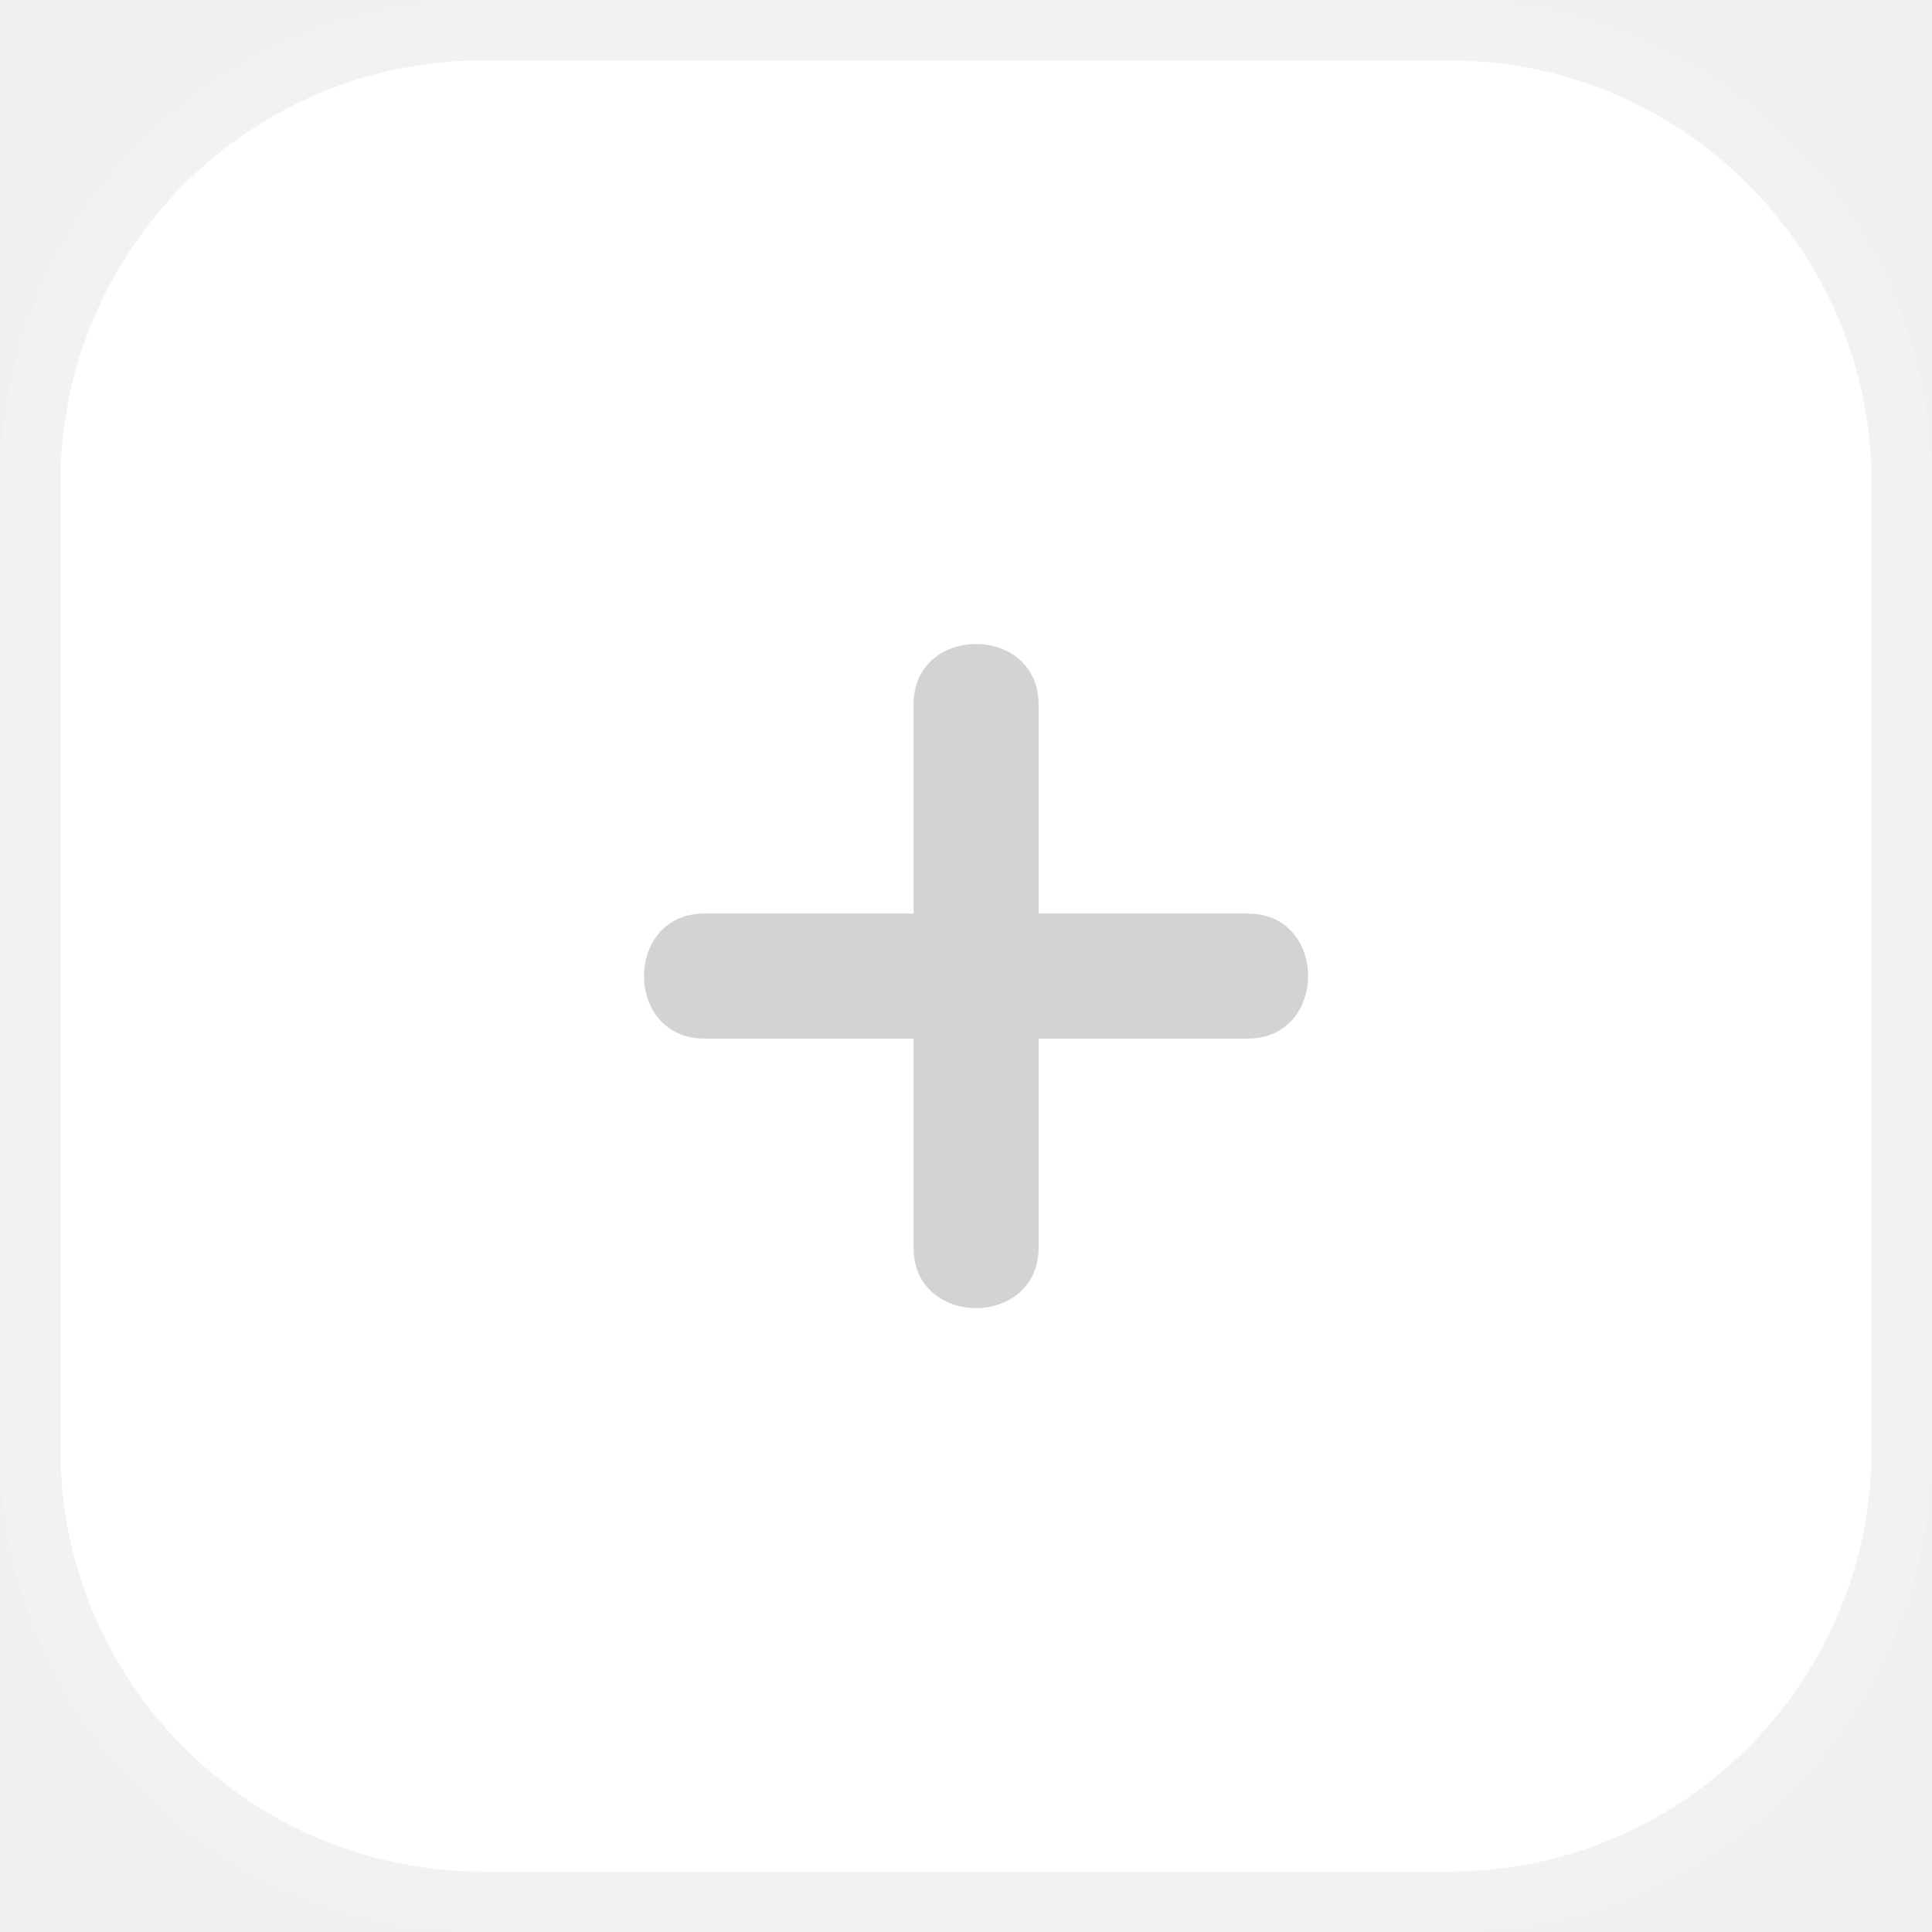
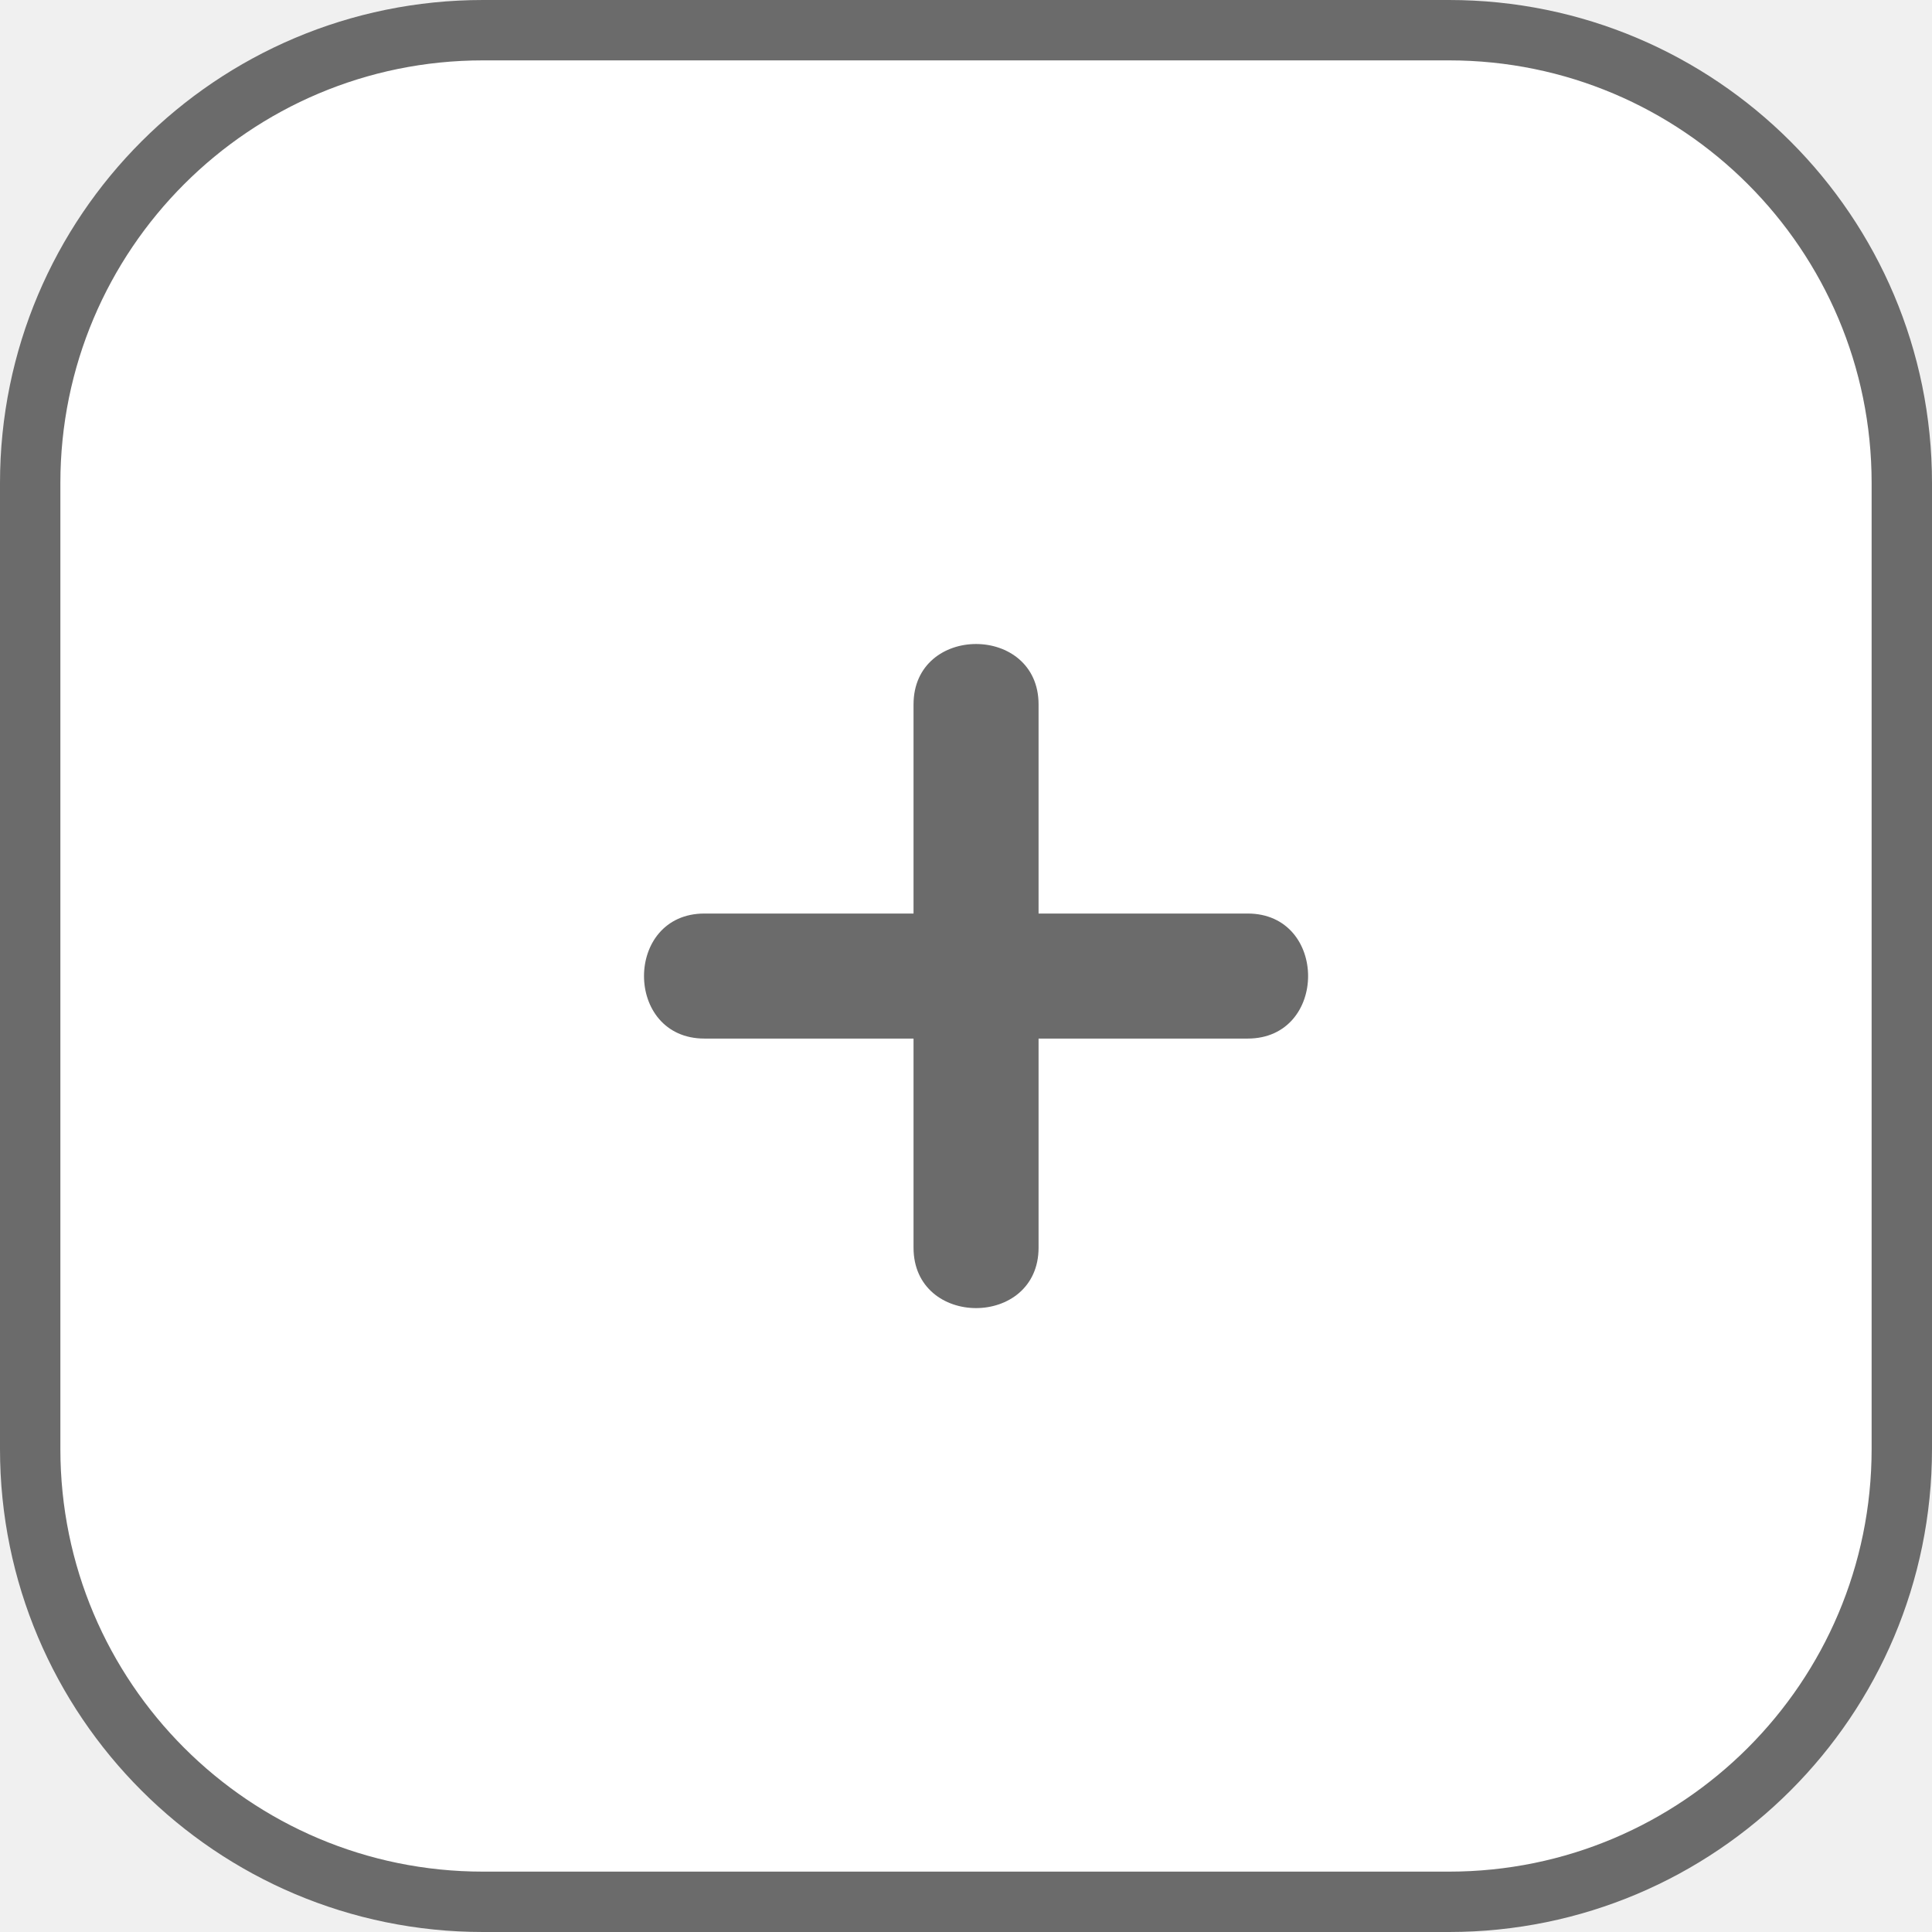
<svg xmlns="http://www.w3.org/2000/svg" width="32" height="32" viewBox="0 0 32 32" fill="none">
-   <rect x="0.5" y="0.5" width="31" height="31" rx="7.5" fill="white" stroke="#F2F2F2" />
-   <path d="M20.665 15.131H17.202V11.668C17.202 10.333 15.131 10.333 15.131 11.668V15.131H11.668C10.333 15.131 10.333 17.202 11.668 17.202H15.131V20.665C15.131 22 17.202 22 17.202 20.665V17.202H20.665C22 17.202 22 15.131 20.665 15.131Z" fill="#D3D3D3" />
+   <rect x="0.5" y="0.5" width="31" height="31" rx="7.5" fill="#ffffff" stroke="#6b6b6b" />
+   <path d="M20.665 15.131H17.202V11.668C17.202 10.333 15.131 10.333 15.131 11.668V15.131H11.668C10.333 15.131 10.333 17.202 11.668 17.202H15.131V20.665C15.131 22 17.202 22 17.202 20.665V17.202H20.665C22 17.202 22 15.131 20.665 15.131Z" fill="#6b6b6b" />
</svg>
